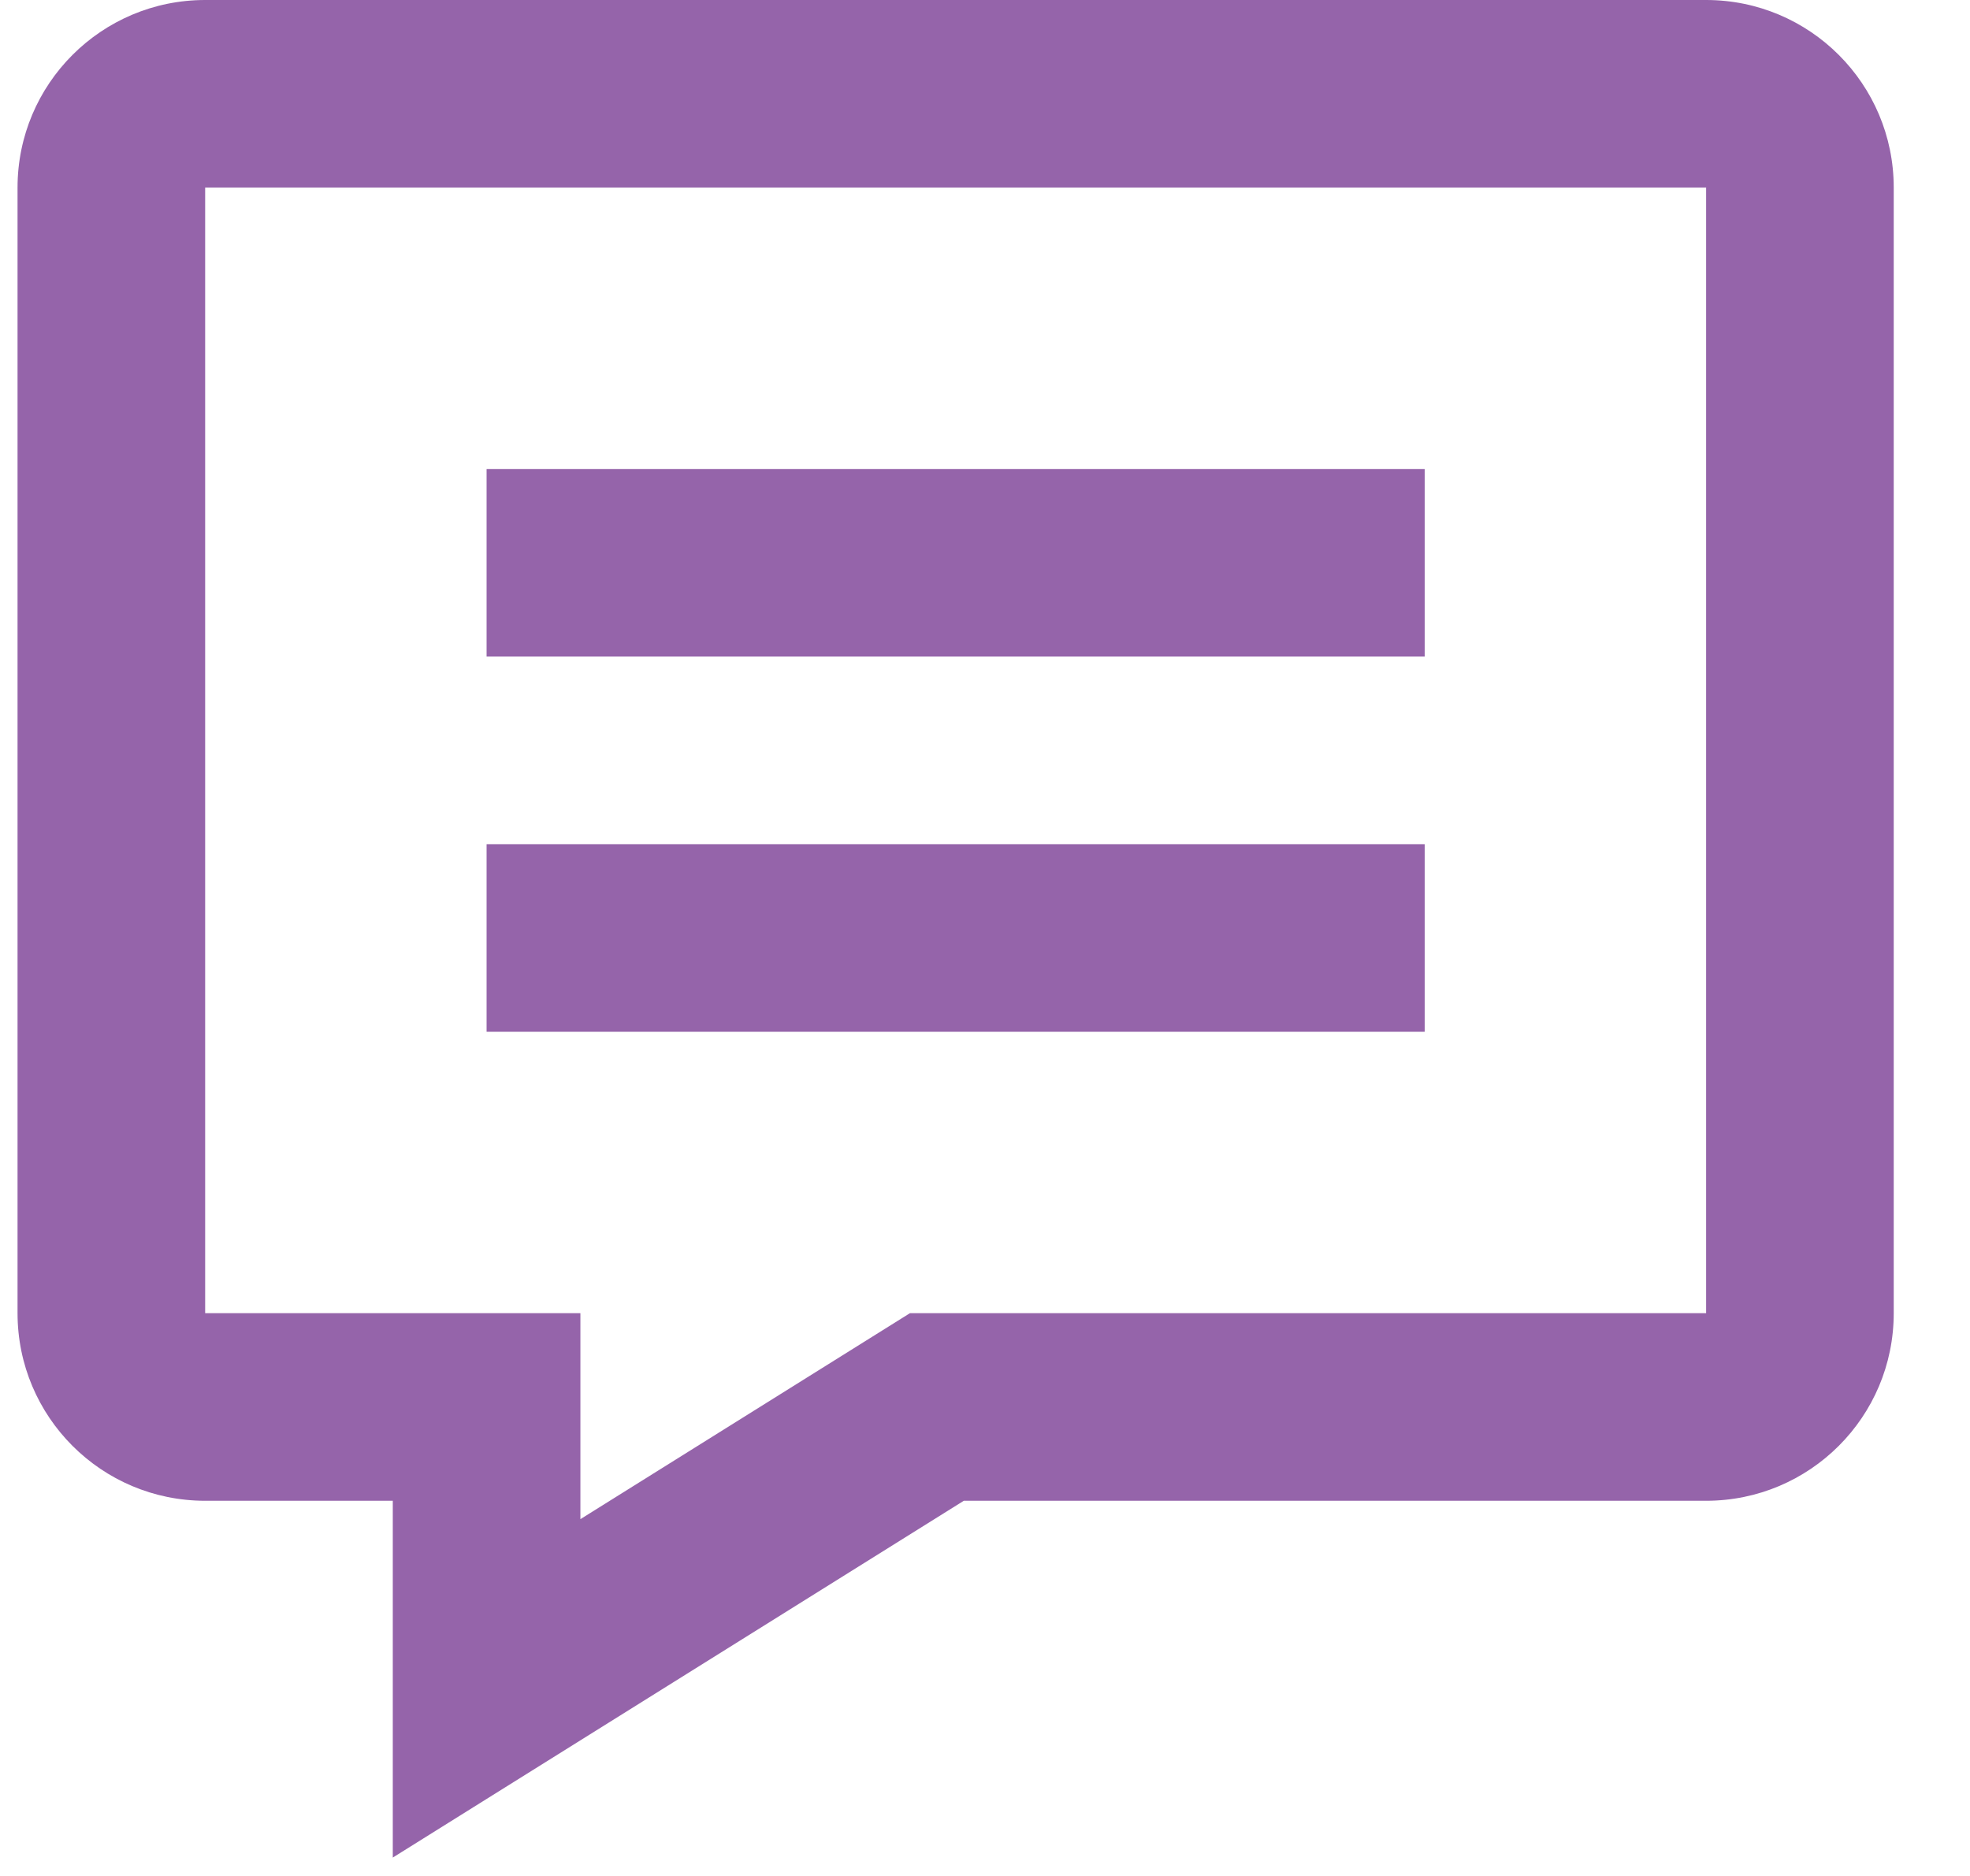
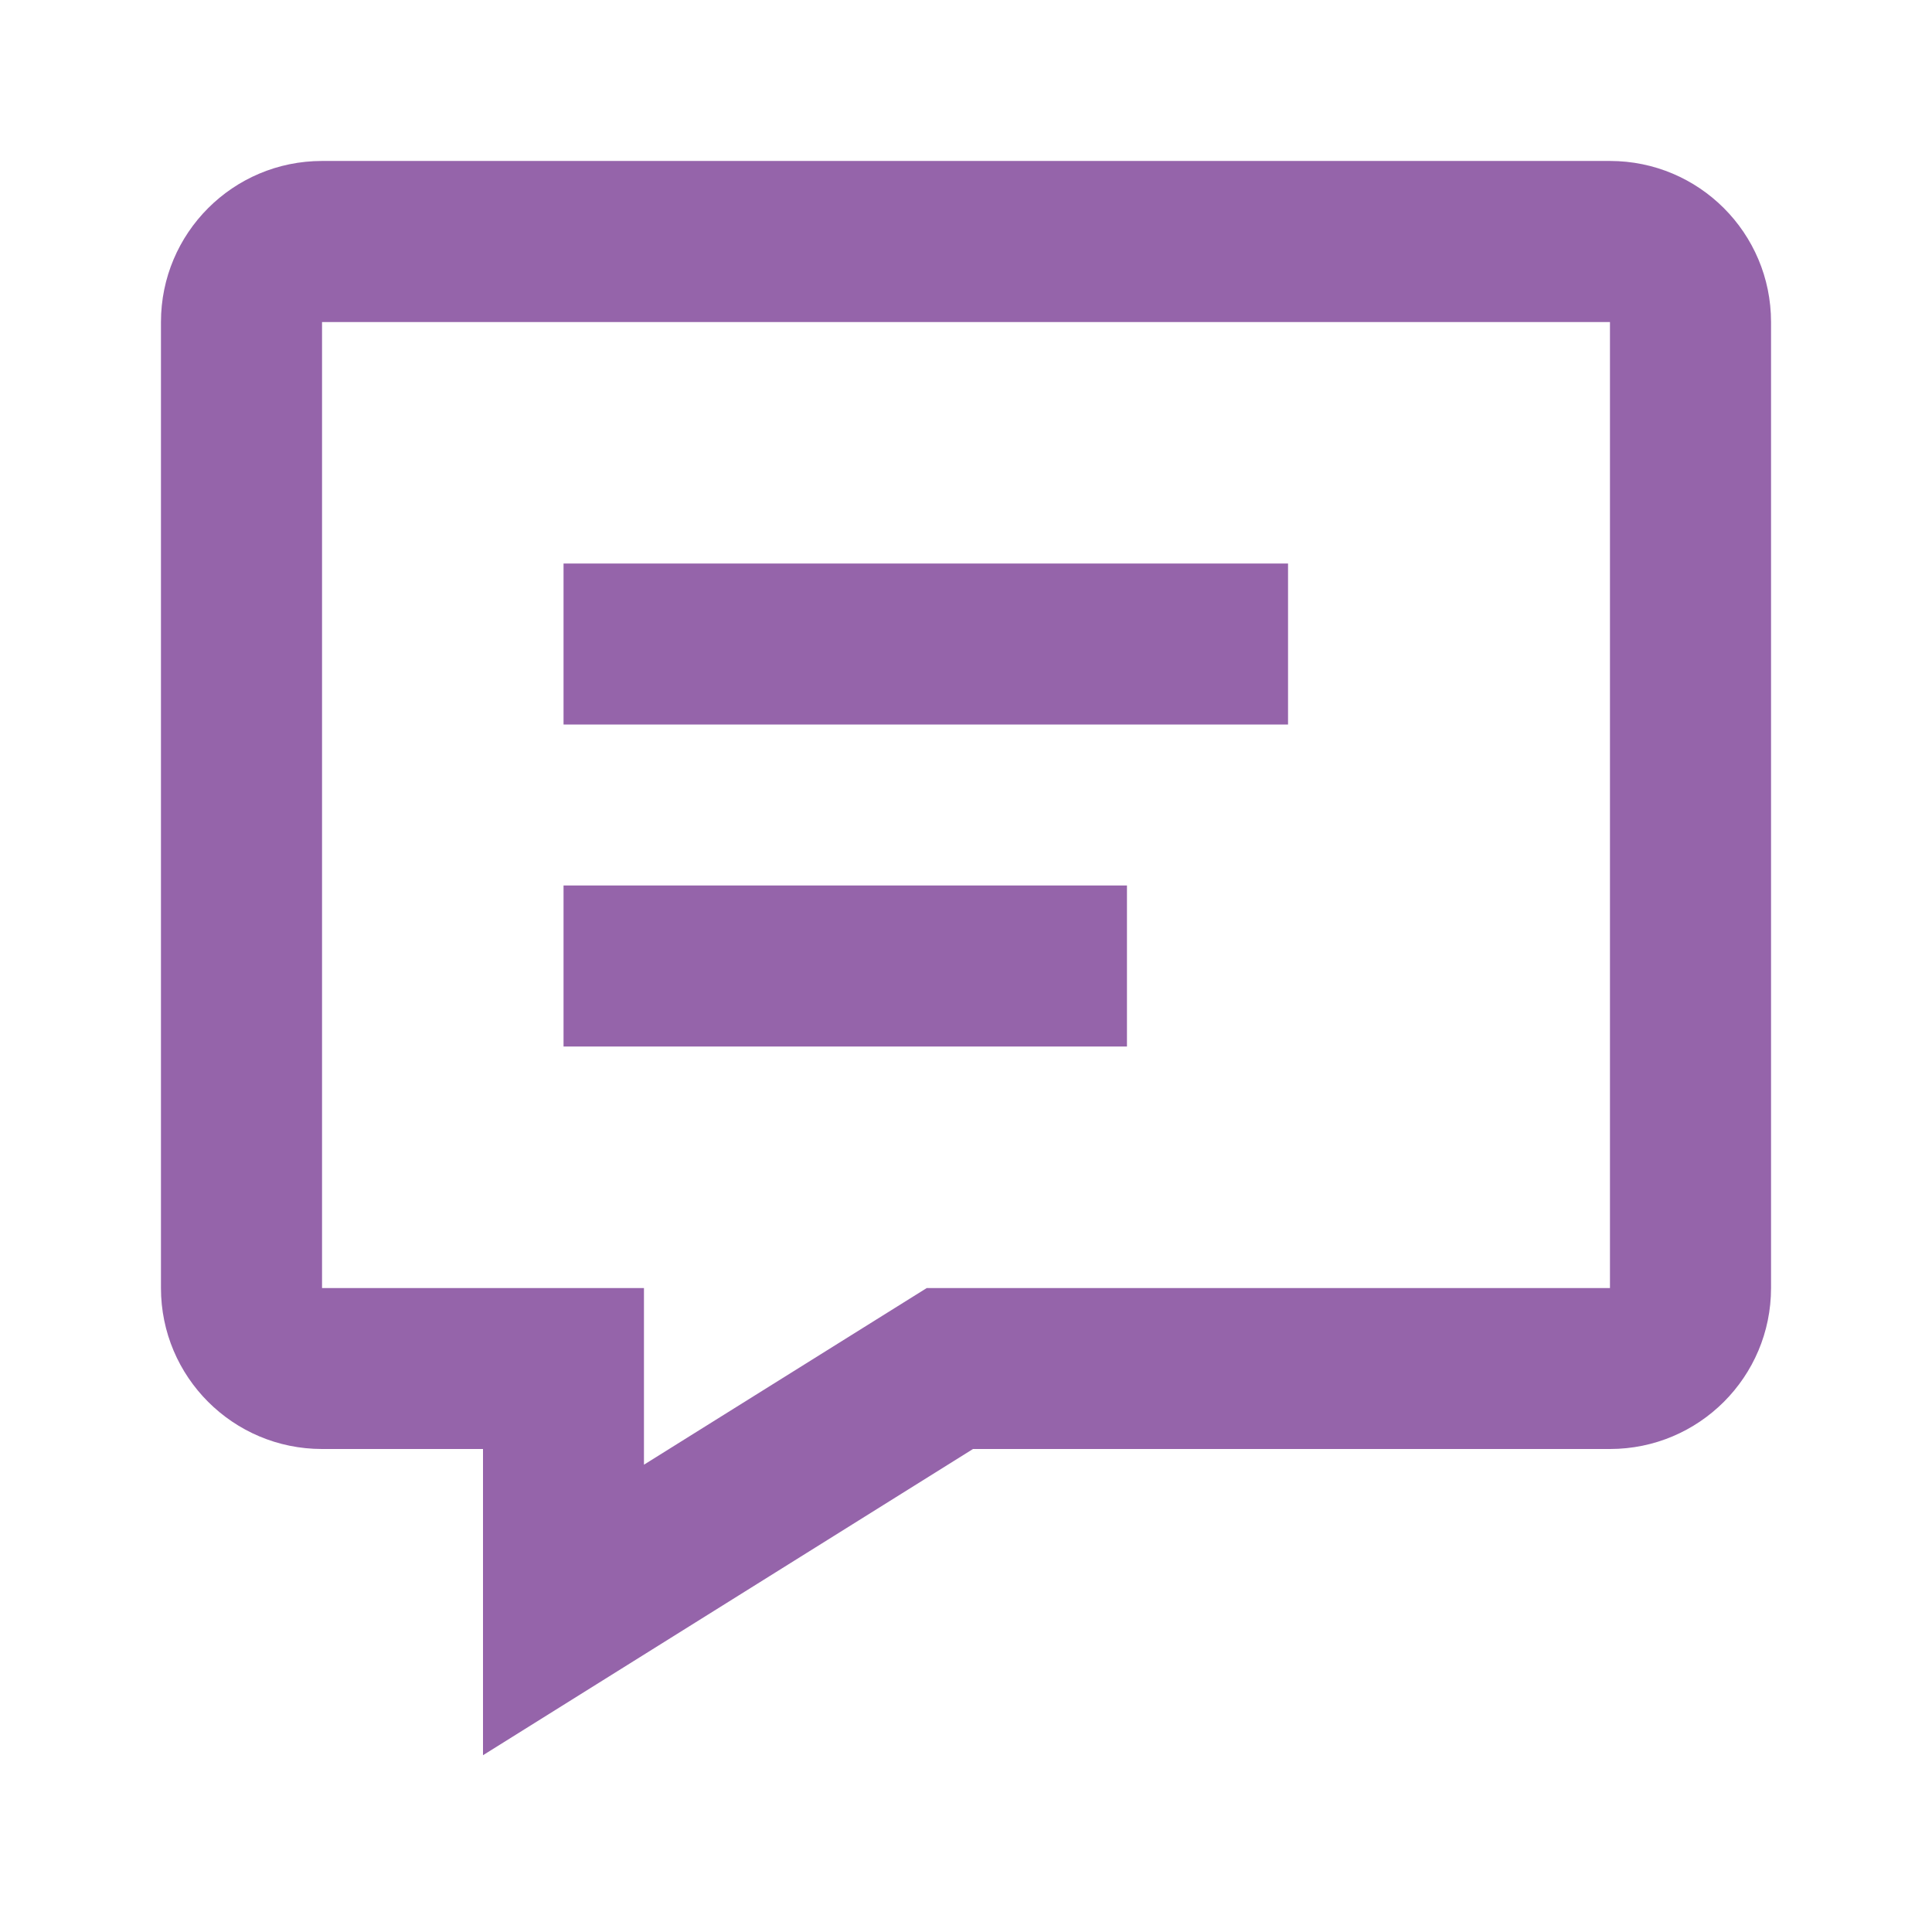
- <svg xmlns="http://www.w3.org/2000/svg" width="21" height="20" viewBox="0 0 21 20" fill="none">
-   <path fill-rule="evenodd" clip-rule="evenodd" d="M4.187 19.804L10.274 16H18.187C19.292 16 20.187 15.105 20.187 14V2C20.187 0.895 19.292 0 18.187 0H2.187C1.082 0 0.187 0.895 0.187 2V14C0.187 15.105 1.082 16 2.187 16H4.187V19.804ZM9.7 14L6.187 16.196V14H2.187V2H18.187V14H9.7Z" fill="#9564AA" />
-   <rect x="5.187" y="5" width="10" height="2" fill="#9564AA" />
-   <rect x="5.187" y="9" width="10" height="2" fill="#9564AA" />
+ <svg xmlns="http://www.w3.org/2000/svg" width="16" height="16" viewBox="0 0 16 16" fill="none">
+   <path fill-rule="evenodd" clip-rule="evenodd" d="M4 14.536L8.058 12H13.333C14.07 12 14.667 11.403 14.667 10.667V2.667C14.667 1.93 14.07 1.333 13.333 1.333H2.667C1.93 1.333 1.333 1.93 1.333 2.667V10.667C1.333 11.403 1.93 12 2.667 12H4V14.536ZM7.675 10.667L5.333 12.13V10.667H2.667V2.667H13.333V10.667H7.675ZM4.667 8.667V7.333H9.333V8.667H4.667ZM4.667 4.667V6H10.667V4.667H4.667Z" fill="#9564AA" />
</svg>
